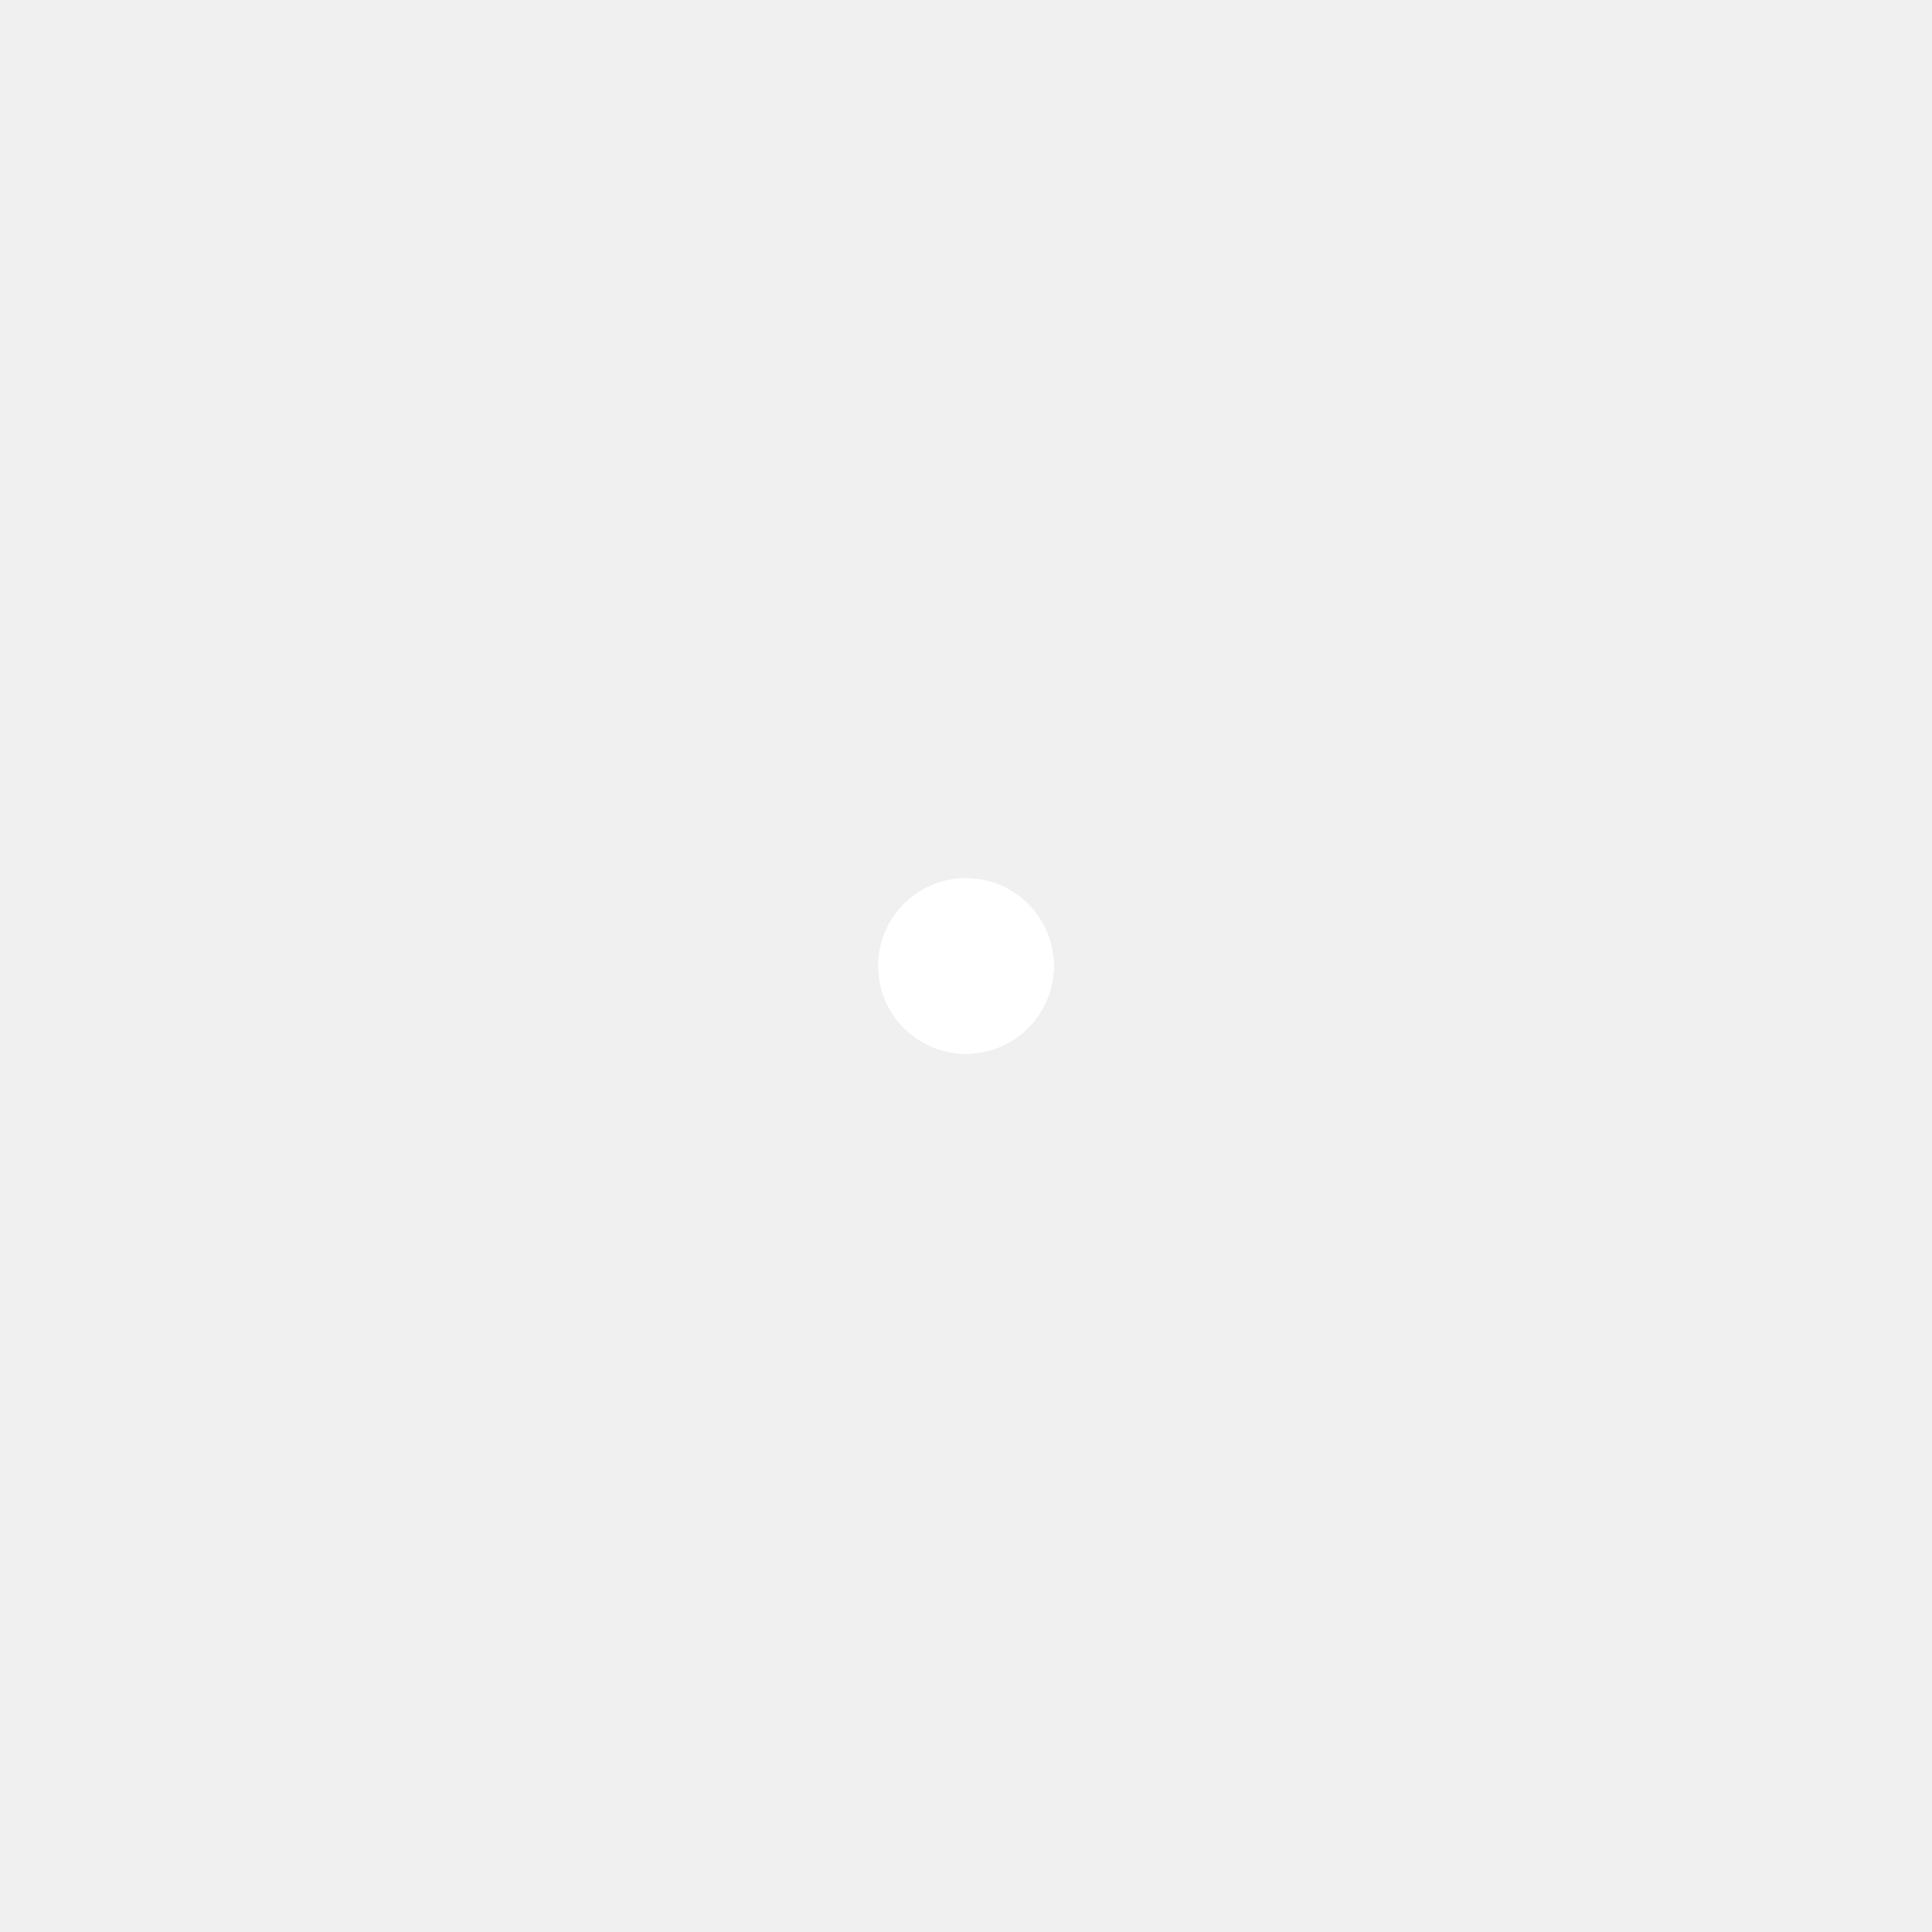
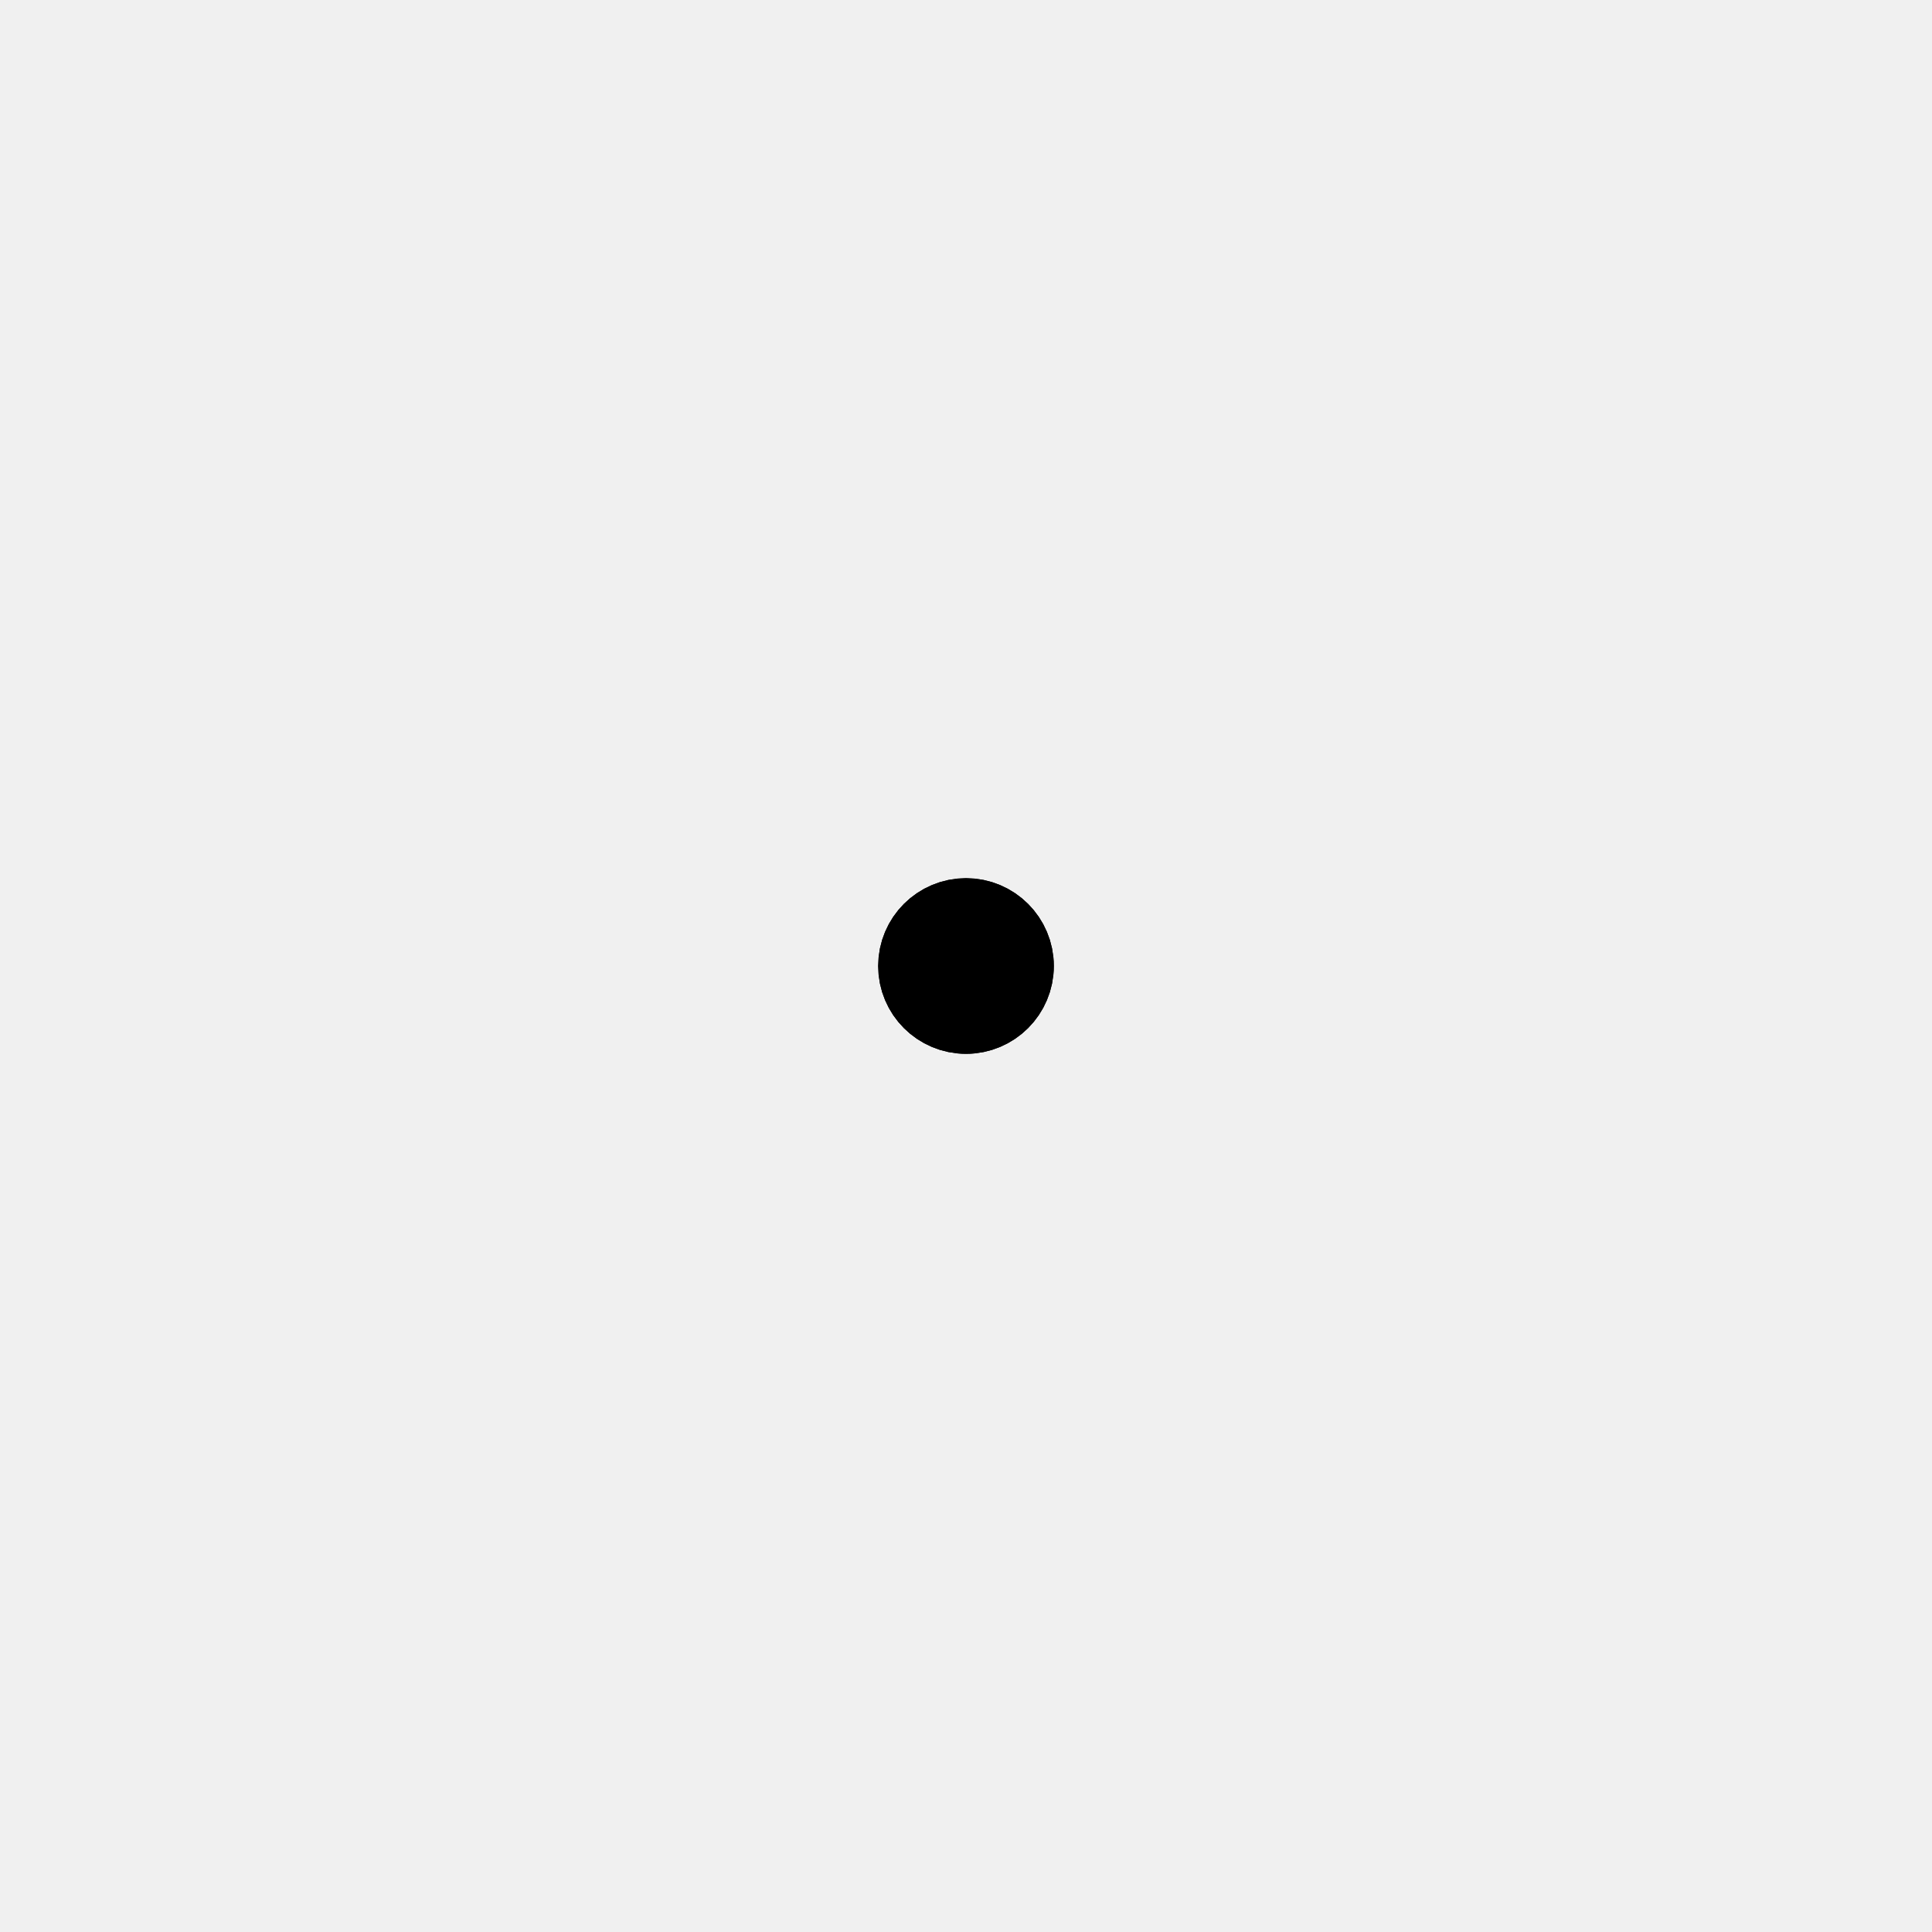
- <svg xmlns="http://www.w3.org/2000/svg" width="44" height="44" viewBox="0 0 44 44" stroke="#fff">
+ <svg xmlns="http://www.w3.org/2000/svg" width="44" height="44" viewBox="0 0 44 44" stroke="#000">
  <g fill="none" fill-rule="evenodd" stroke-width="2">
    <circle cx="22" cy="22" r="1">
      <animate attributeName="r" begin="0s" dur="1.8s" values="1; 20" calcMode="spline" keyTimes="0; 1" keySplines="0.165, 0.84, 0.44, 1" repeatCount="indefinite" />
      <animate attributeName="stroke-opacity" begin="0s" dur="1.8s" values="1; 0" calcMode="spline" keyTimes="0; 1" keySplines="0.3, 0.61, 0.355, 1" repeatCount="indefinite" />
    </circle>
    <circle cx="22" cy="22" r="1">
      <animate attributeName="r" begin="-0.9s" dur="1.8s" values="1; 20" calcMode="spline" keyTimes="0; 1" keySplines="0.165, 0.84, 0.44, 1" repeatCount="indefinite" />
      <animate attributeName="stroke-opacity" begin="-0.9s" dur="1.8s" values="1; 0" calcMode="spline" keyTimes="0; 1" keySplines="0.3, 0.61, 0.355, 1" repeatCount="indefinite" />
    </circle>
  </g>
</svg>
